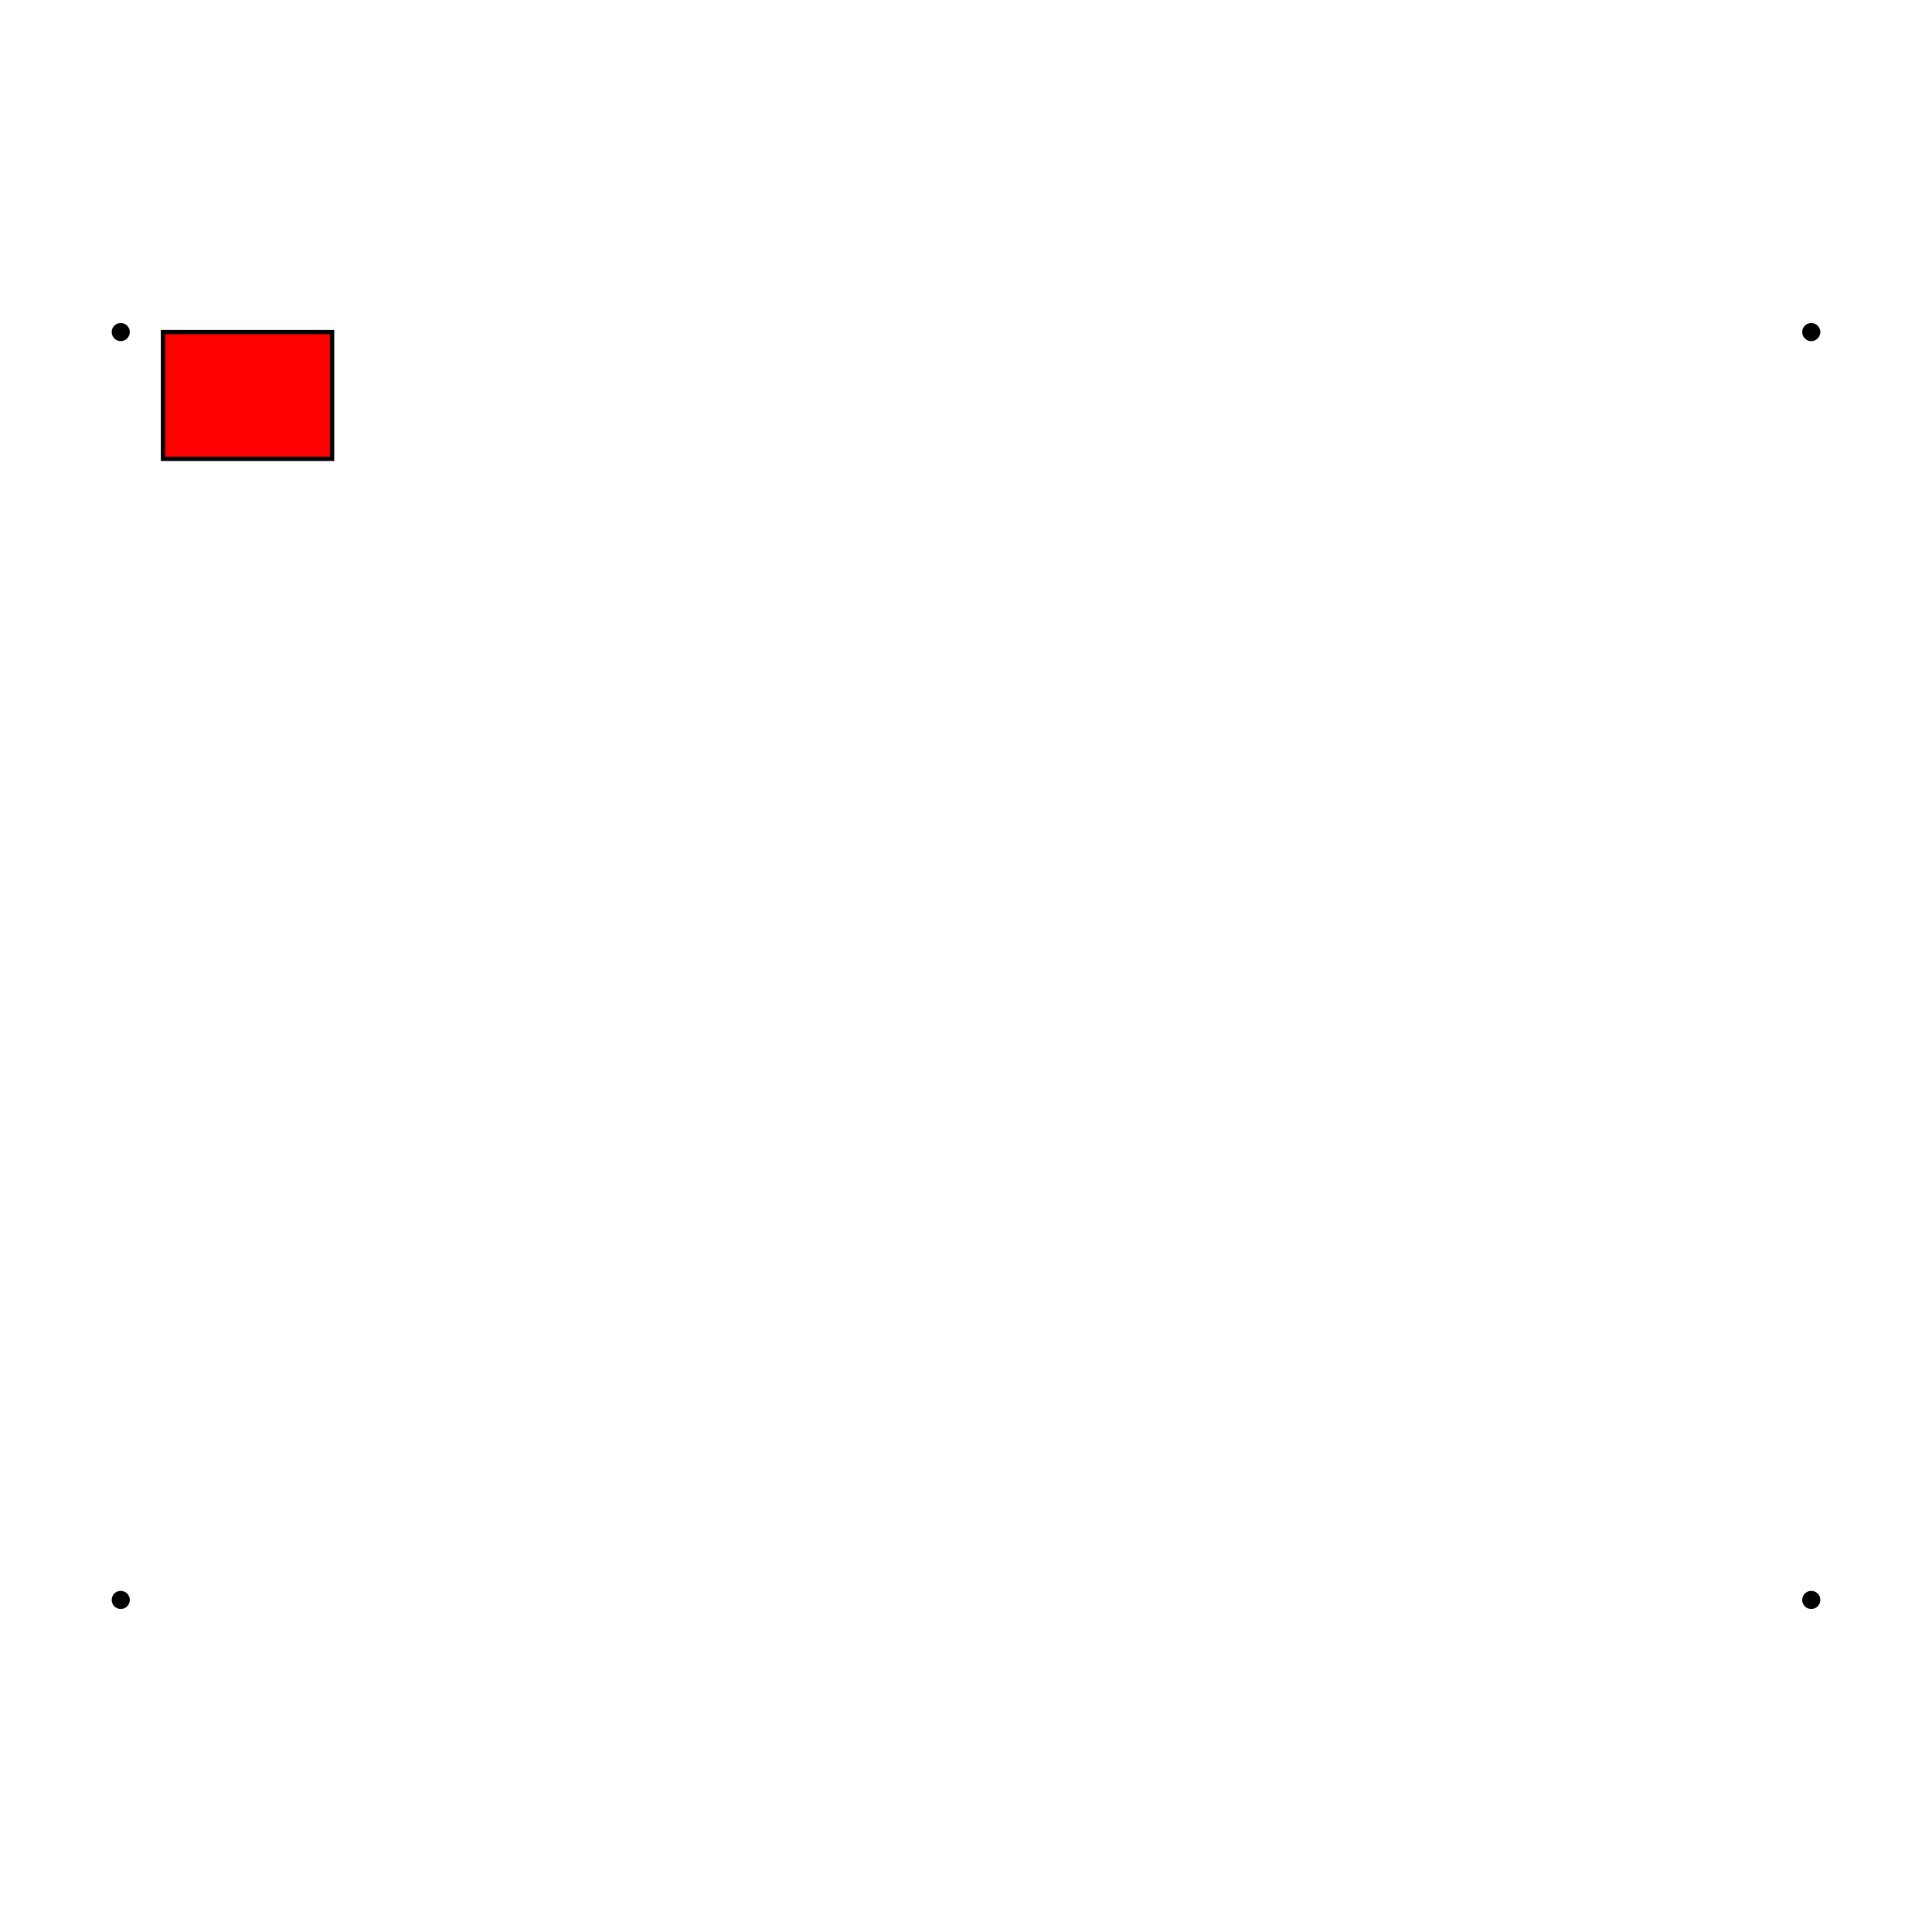
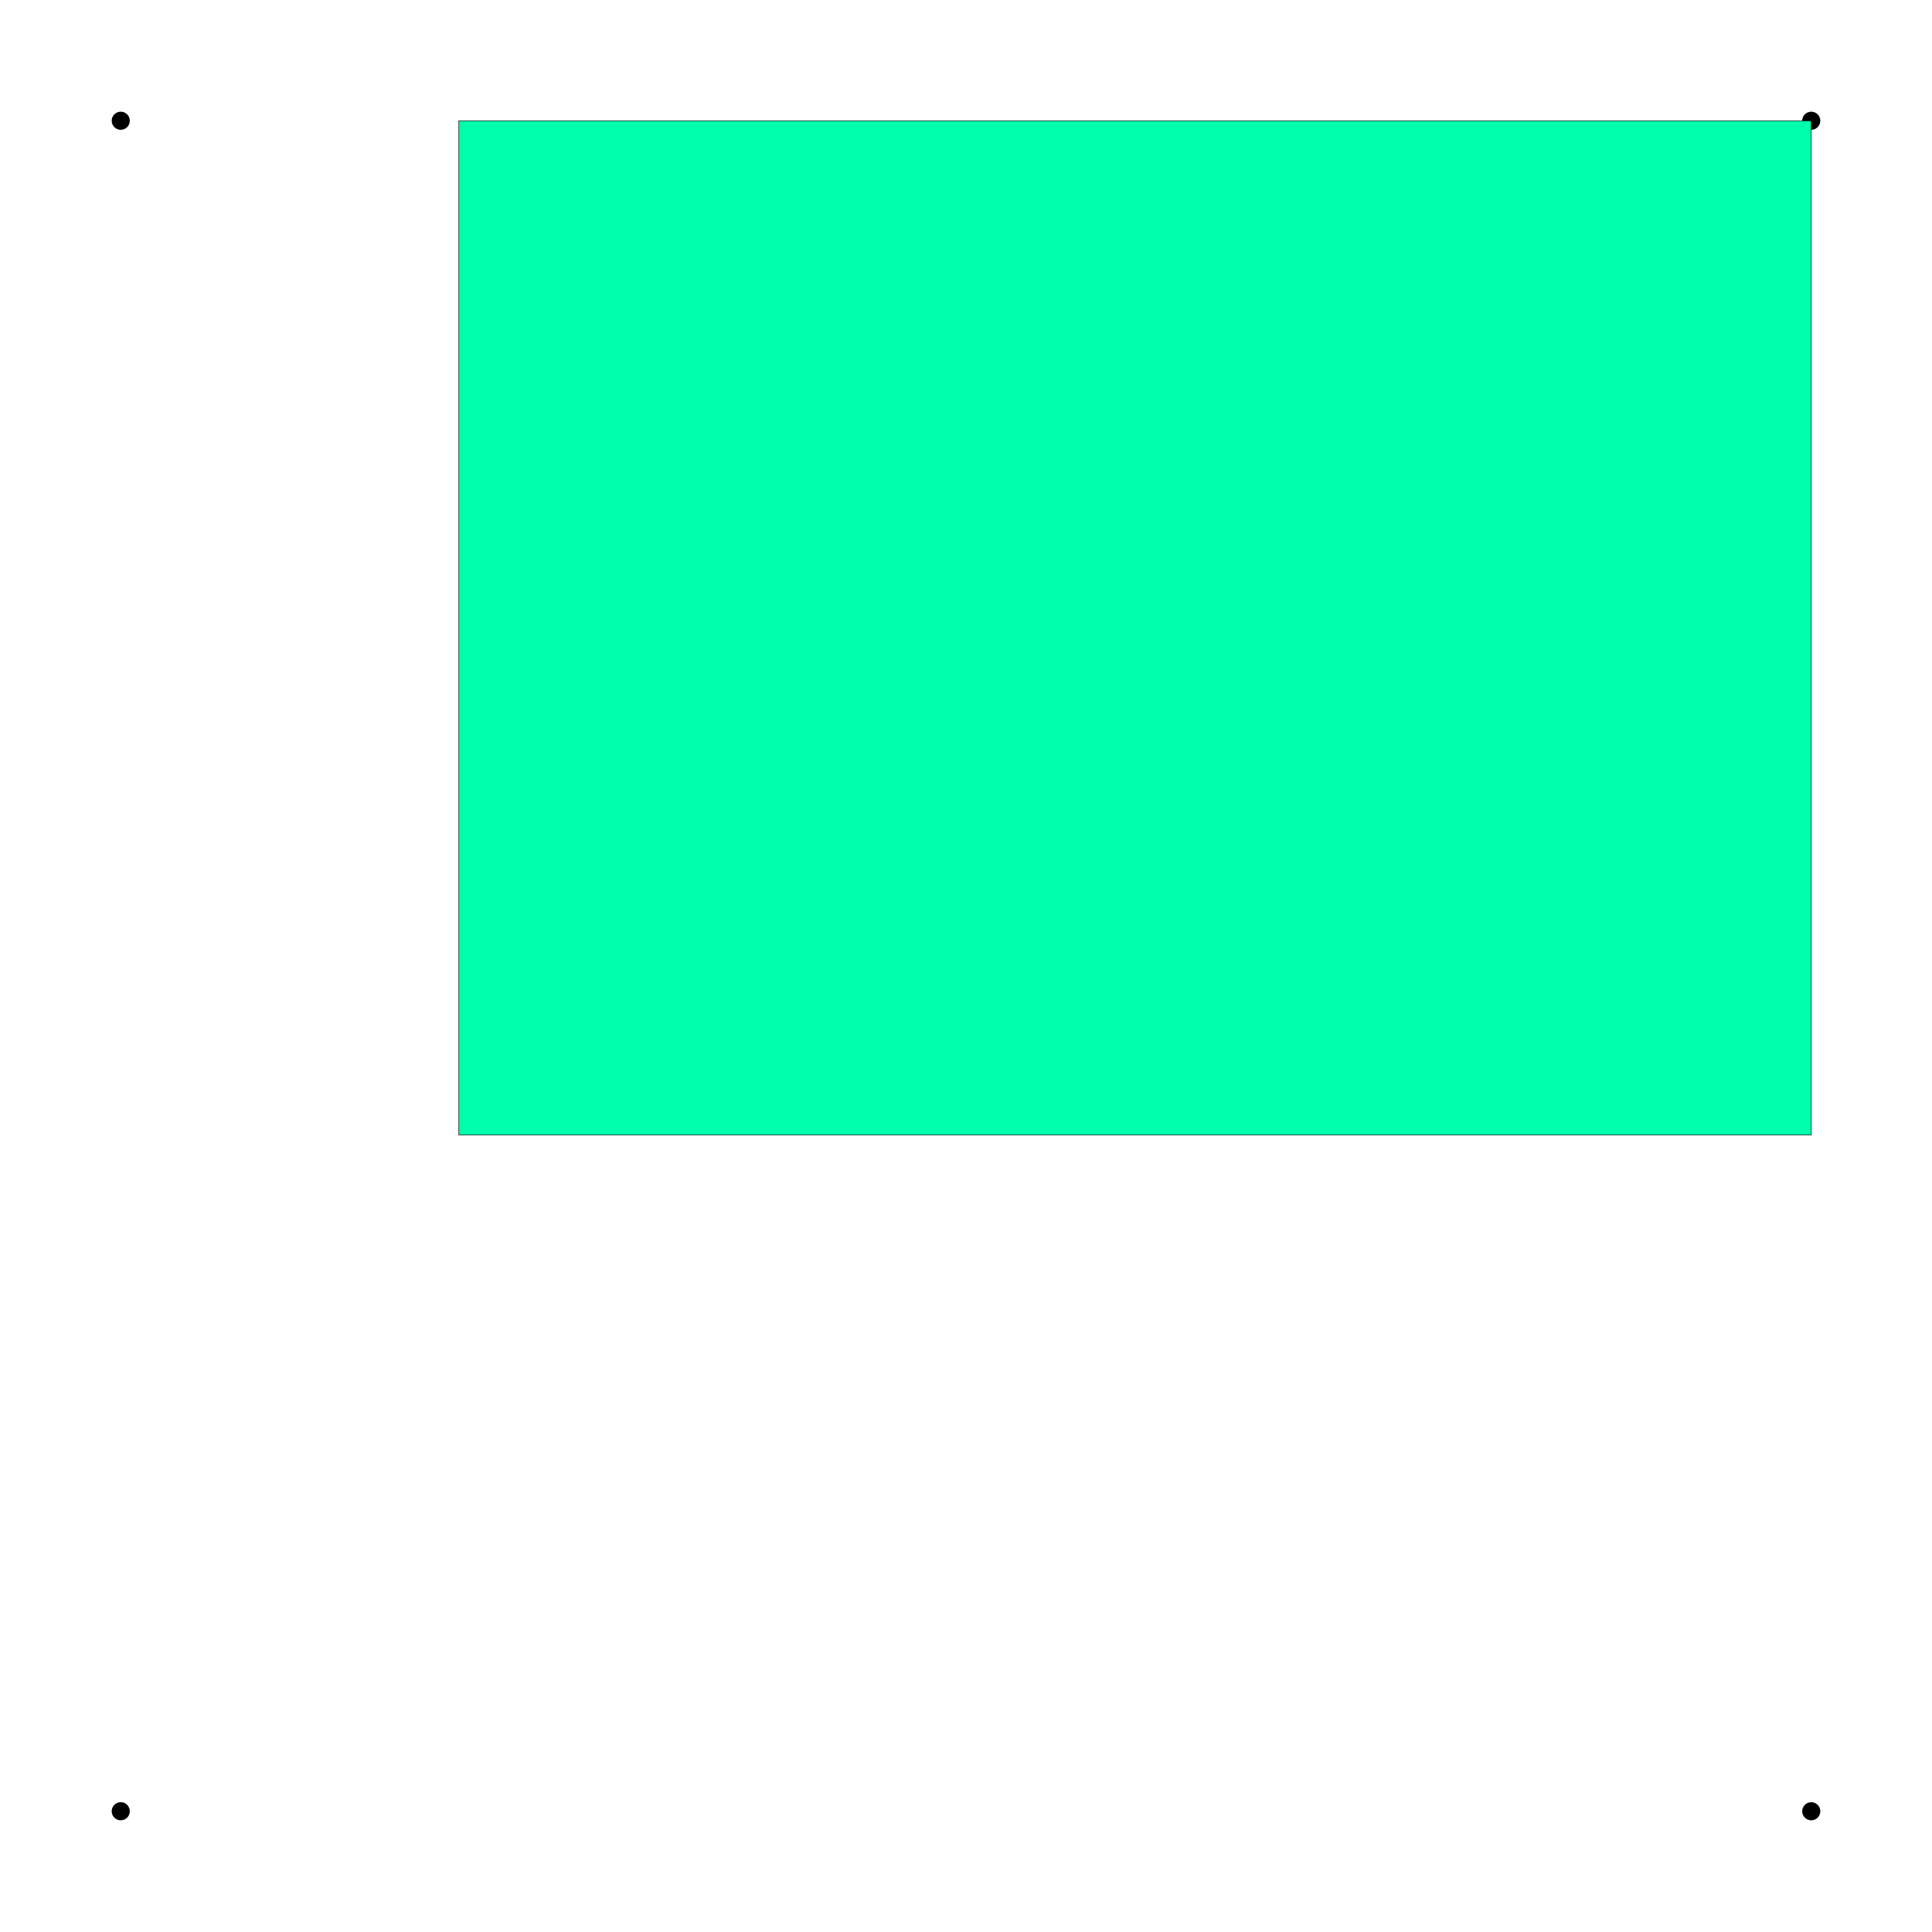
<svg xmlns="http://www.w3.org/2000/svg" width="640" height="640" viewBox="0 0 640 640">
  <rect width="100%" height="100%" fill="white" />
  <g>
-     <circle data-type="point" data-label="corner" data-x="0" data-y="0" cx="40" cy="110" r="3" fill="black" />
+     <circle data-type="point" data-label="corner" data-x="0" data-y="0" cx="40" cy="40" r="3" fill="black" />
  </g>
  <g>
-     <circle data-type="point" data-label="corner" data-x="800" data-y="0" cx="600" cy="110" r="3" fill="black" />
+     <circle data-type="point" data-label="corner" data-x="100" data-y="0" cx="600" cy="40" r="3" fill="black" />
  </g>
  <g>
-     <circle data-type="point" data-label="corner" data-x="800" data-y="600" cx="600" cy="530" r="3" fill="black" />
+     <circle data-type="point" data-label="corner" data-x="100" data-y="100" cx="600" cy="600" r="3" fill="black" />
  </g>
  <g>
-     <circle data-type="point" data-label="corner" data-x="0" data-y="600" cx="40" cy="530" r="3" fill="black" />
+     <circle data-type="point" data-label="corner" data-x="0" data-y="100" cx="40" cy="600" r="3" fill="black" />
  </g>
  <g>
-     <rect data-type="rect" data-label="water" data-x="60" data-y="30" x="54" y="110" width="56" height="42" fill="red" stroke="black" stroke-width="1.429" />
+     <rect data-type="rect" data-label="water" data-x="60" data-y="30" x="152" y="40" width="448" height="336" fill="hsl(160deg, 100%, 50%)" stroke="black" stroke-width="0.179" />
  </g>
  <g id="crosshair" style="display: none">
    <line id="crosshair-h" y1="0" y2="640" stroke="#666" stroke-width="0.5" />
    <line id="crosshair-v" x1="0" x2="640" stroke="#666" stroke-width="0.5" />
    <text id="coordinates" font-family="monospace" font-size="12" fill="#666" />
  </g>
</svg>
